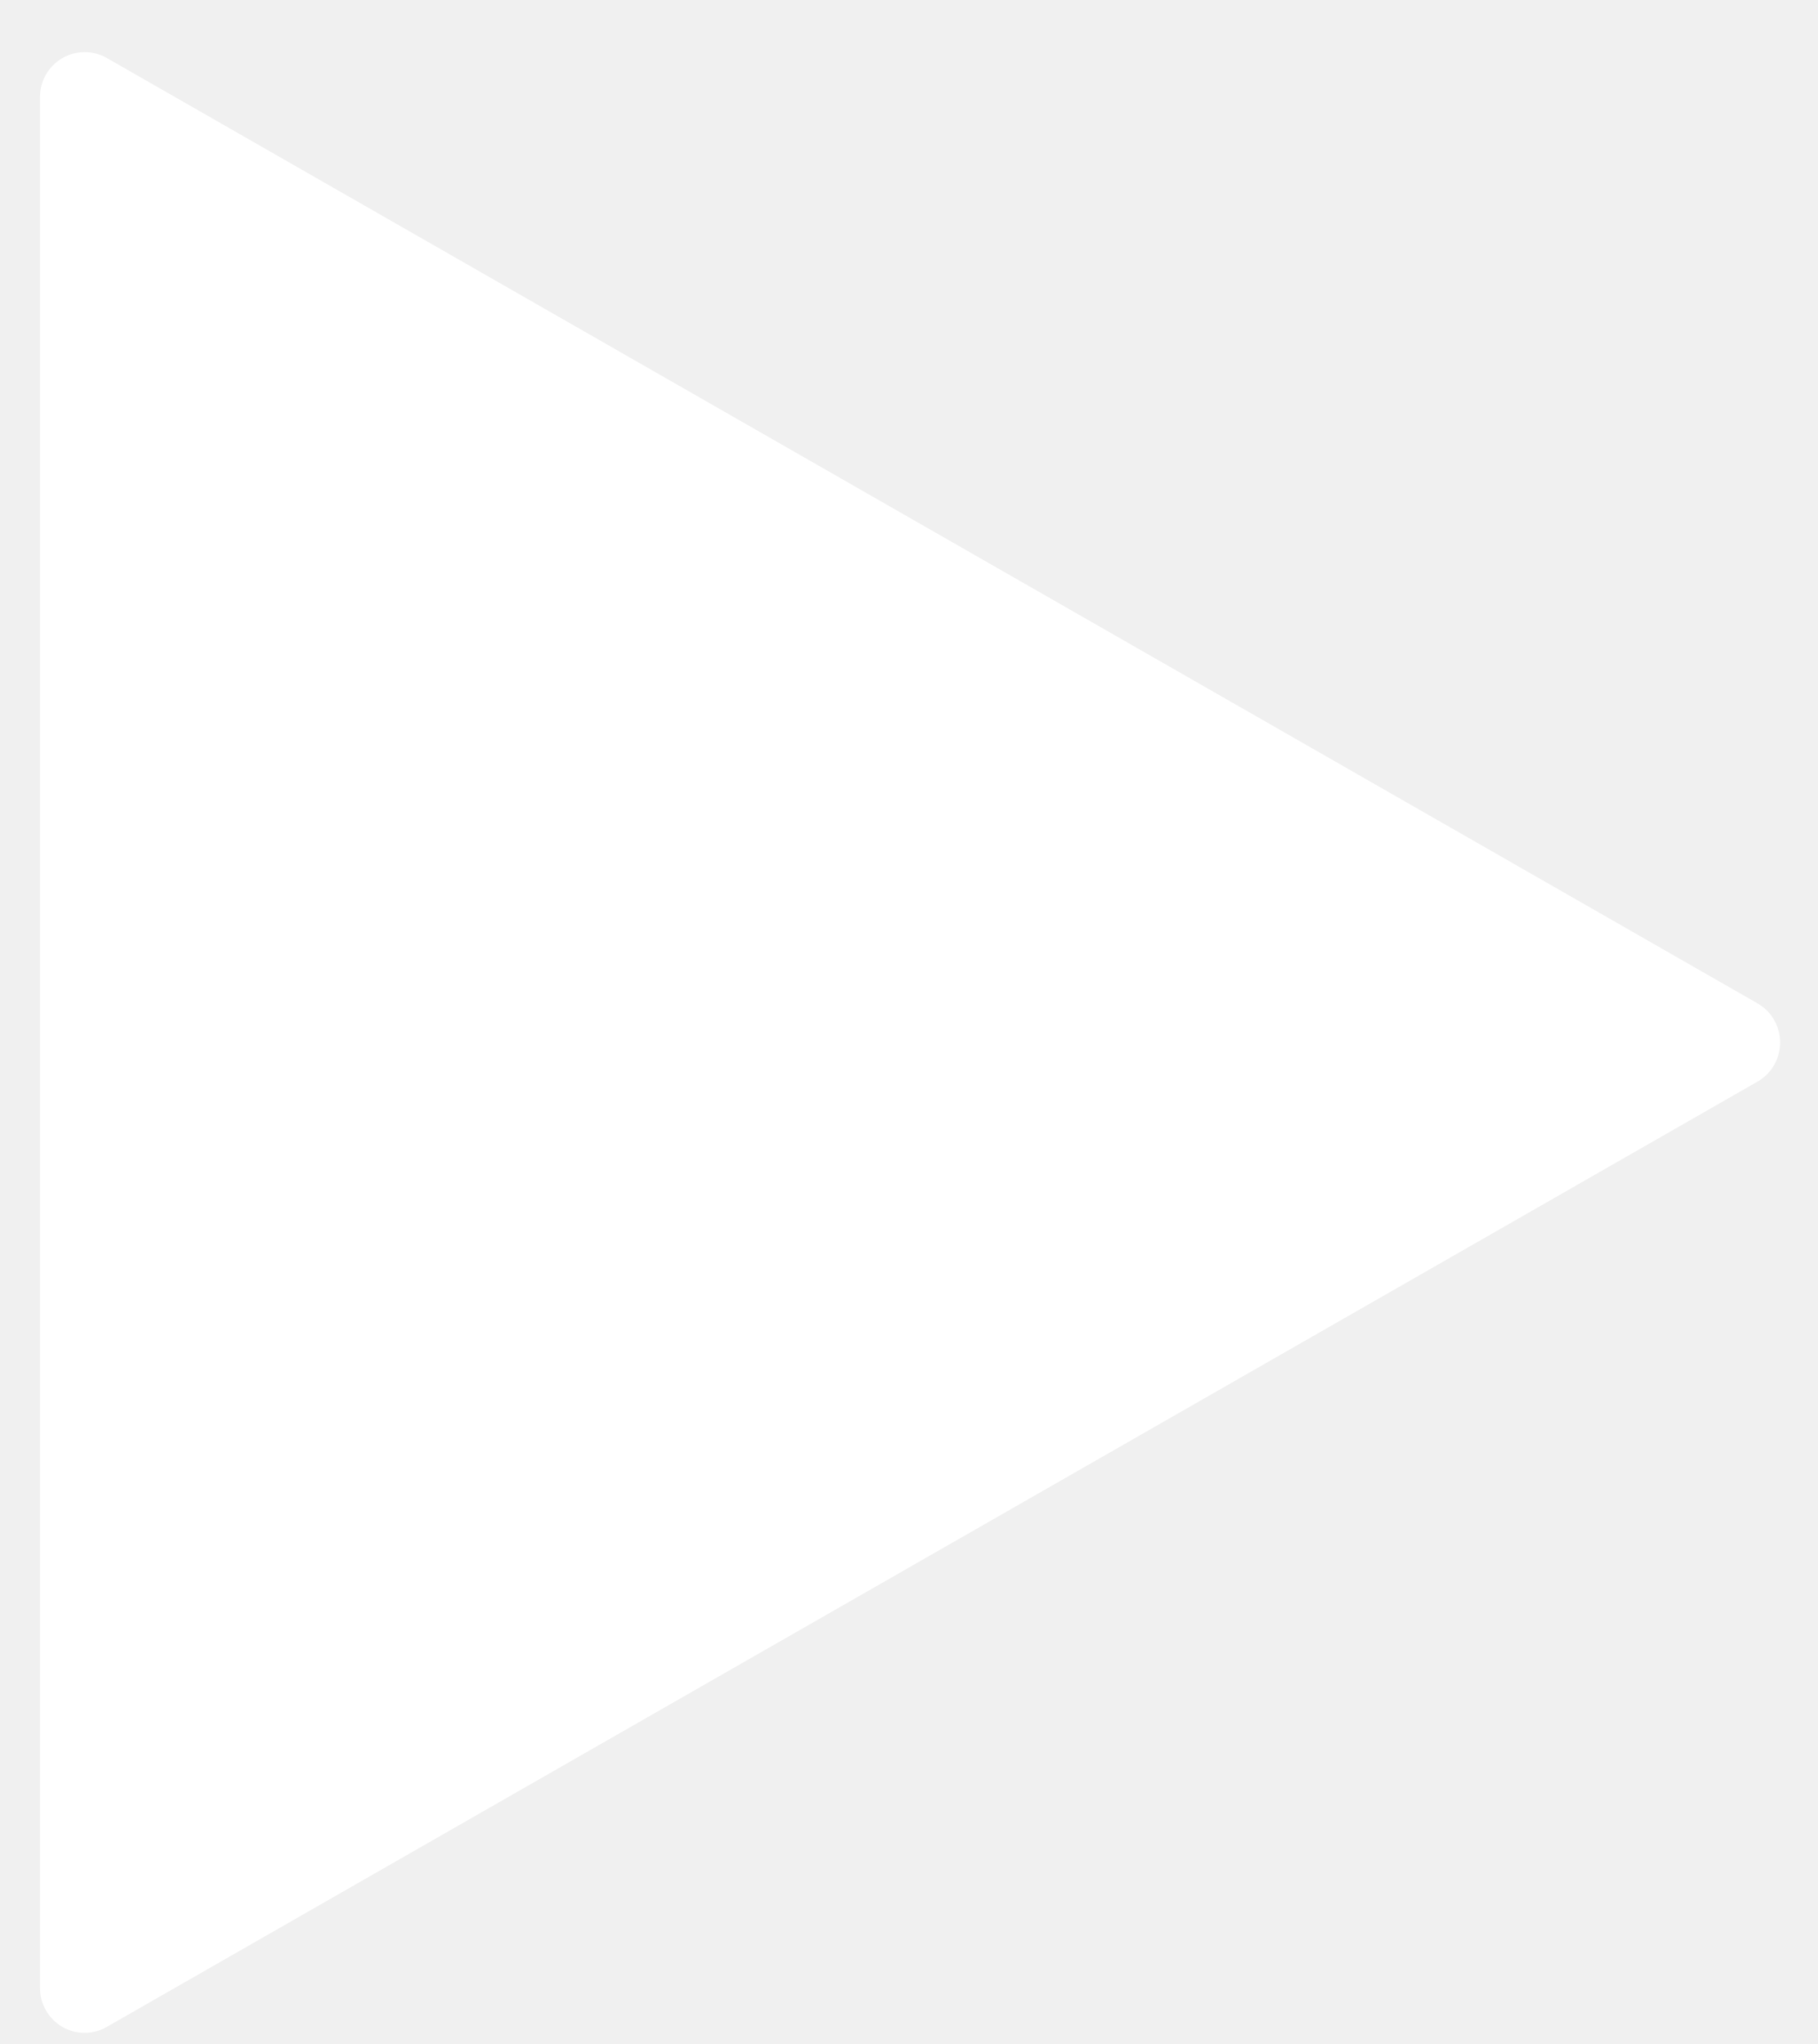
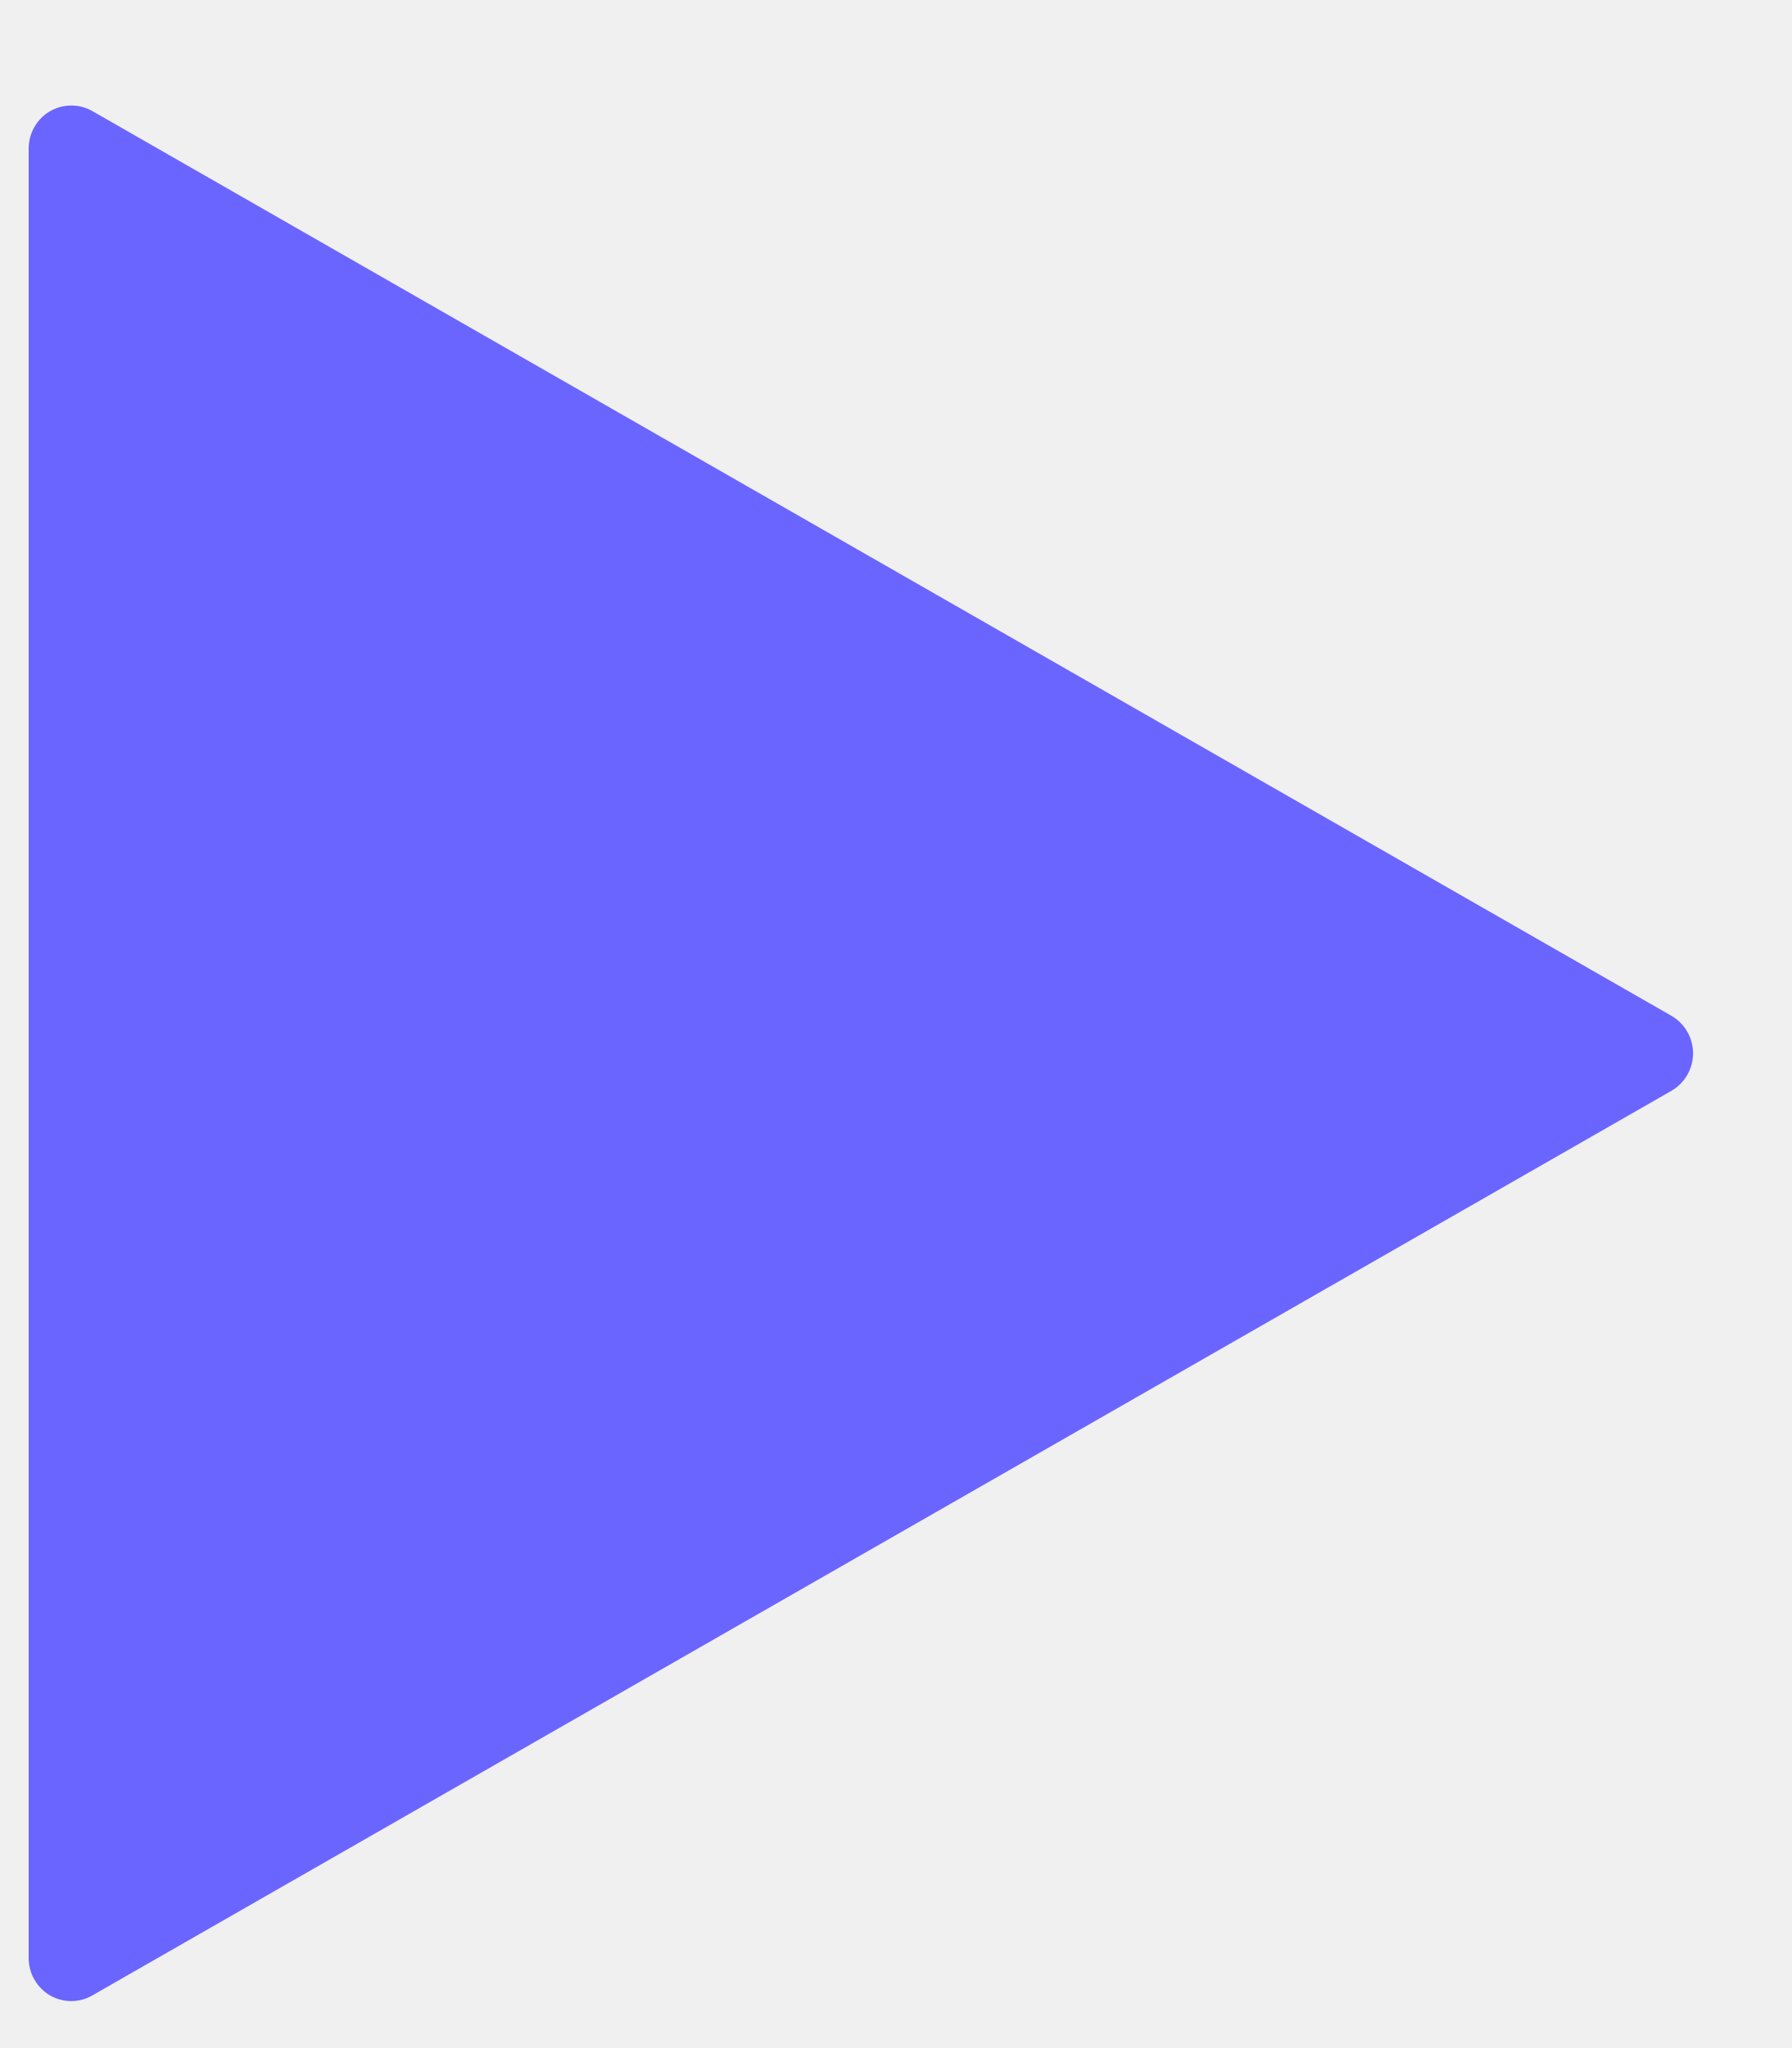
- <svg xmlns="http://www.w3.org/2000/svg" width="16" height="18" viewBox="0 0 16 18" fill="none">
-   <path d="M15.473 8.836L0.939 0.51C0.817 0.441 0.668 0.442 0.547 0.513C0.426 0.584 0.352 0.714 0.352 0.855V17.506C0.352 17.647 0.426 17.777 0.547 17.848C0.668 17.919 0.817 17.92 0.939 17.85L15.473 9.525C15.596 9.455 15.672 9.323 15.672 9.18C15.672 9.038 15.596 8.906 15.473 8.836Z" fill="white" />
+ <svg xmlns="http://www.w3.org/2000/svg" width="14" height="16" viewBox="0 0 14 16" fill="none">
+   <path d="M13.061 7.936L0.722 0.868C0.619 0.809 0.492 0.81 0.389 0.87C0.287 0.93 0.224 1.041 0.224 1.161V15.297C0.224 15.417 0.287 15.527 0.389 15.588C0.492 15.648 0.619 15.649 0.722 15.589L13.061 8.522C13.165 8.462 13.23 8.35 13.23 8.229C13.23 8.108 13.165 7.996 13.061 7.936Z" fill="#6A65FF" />
</svg>
